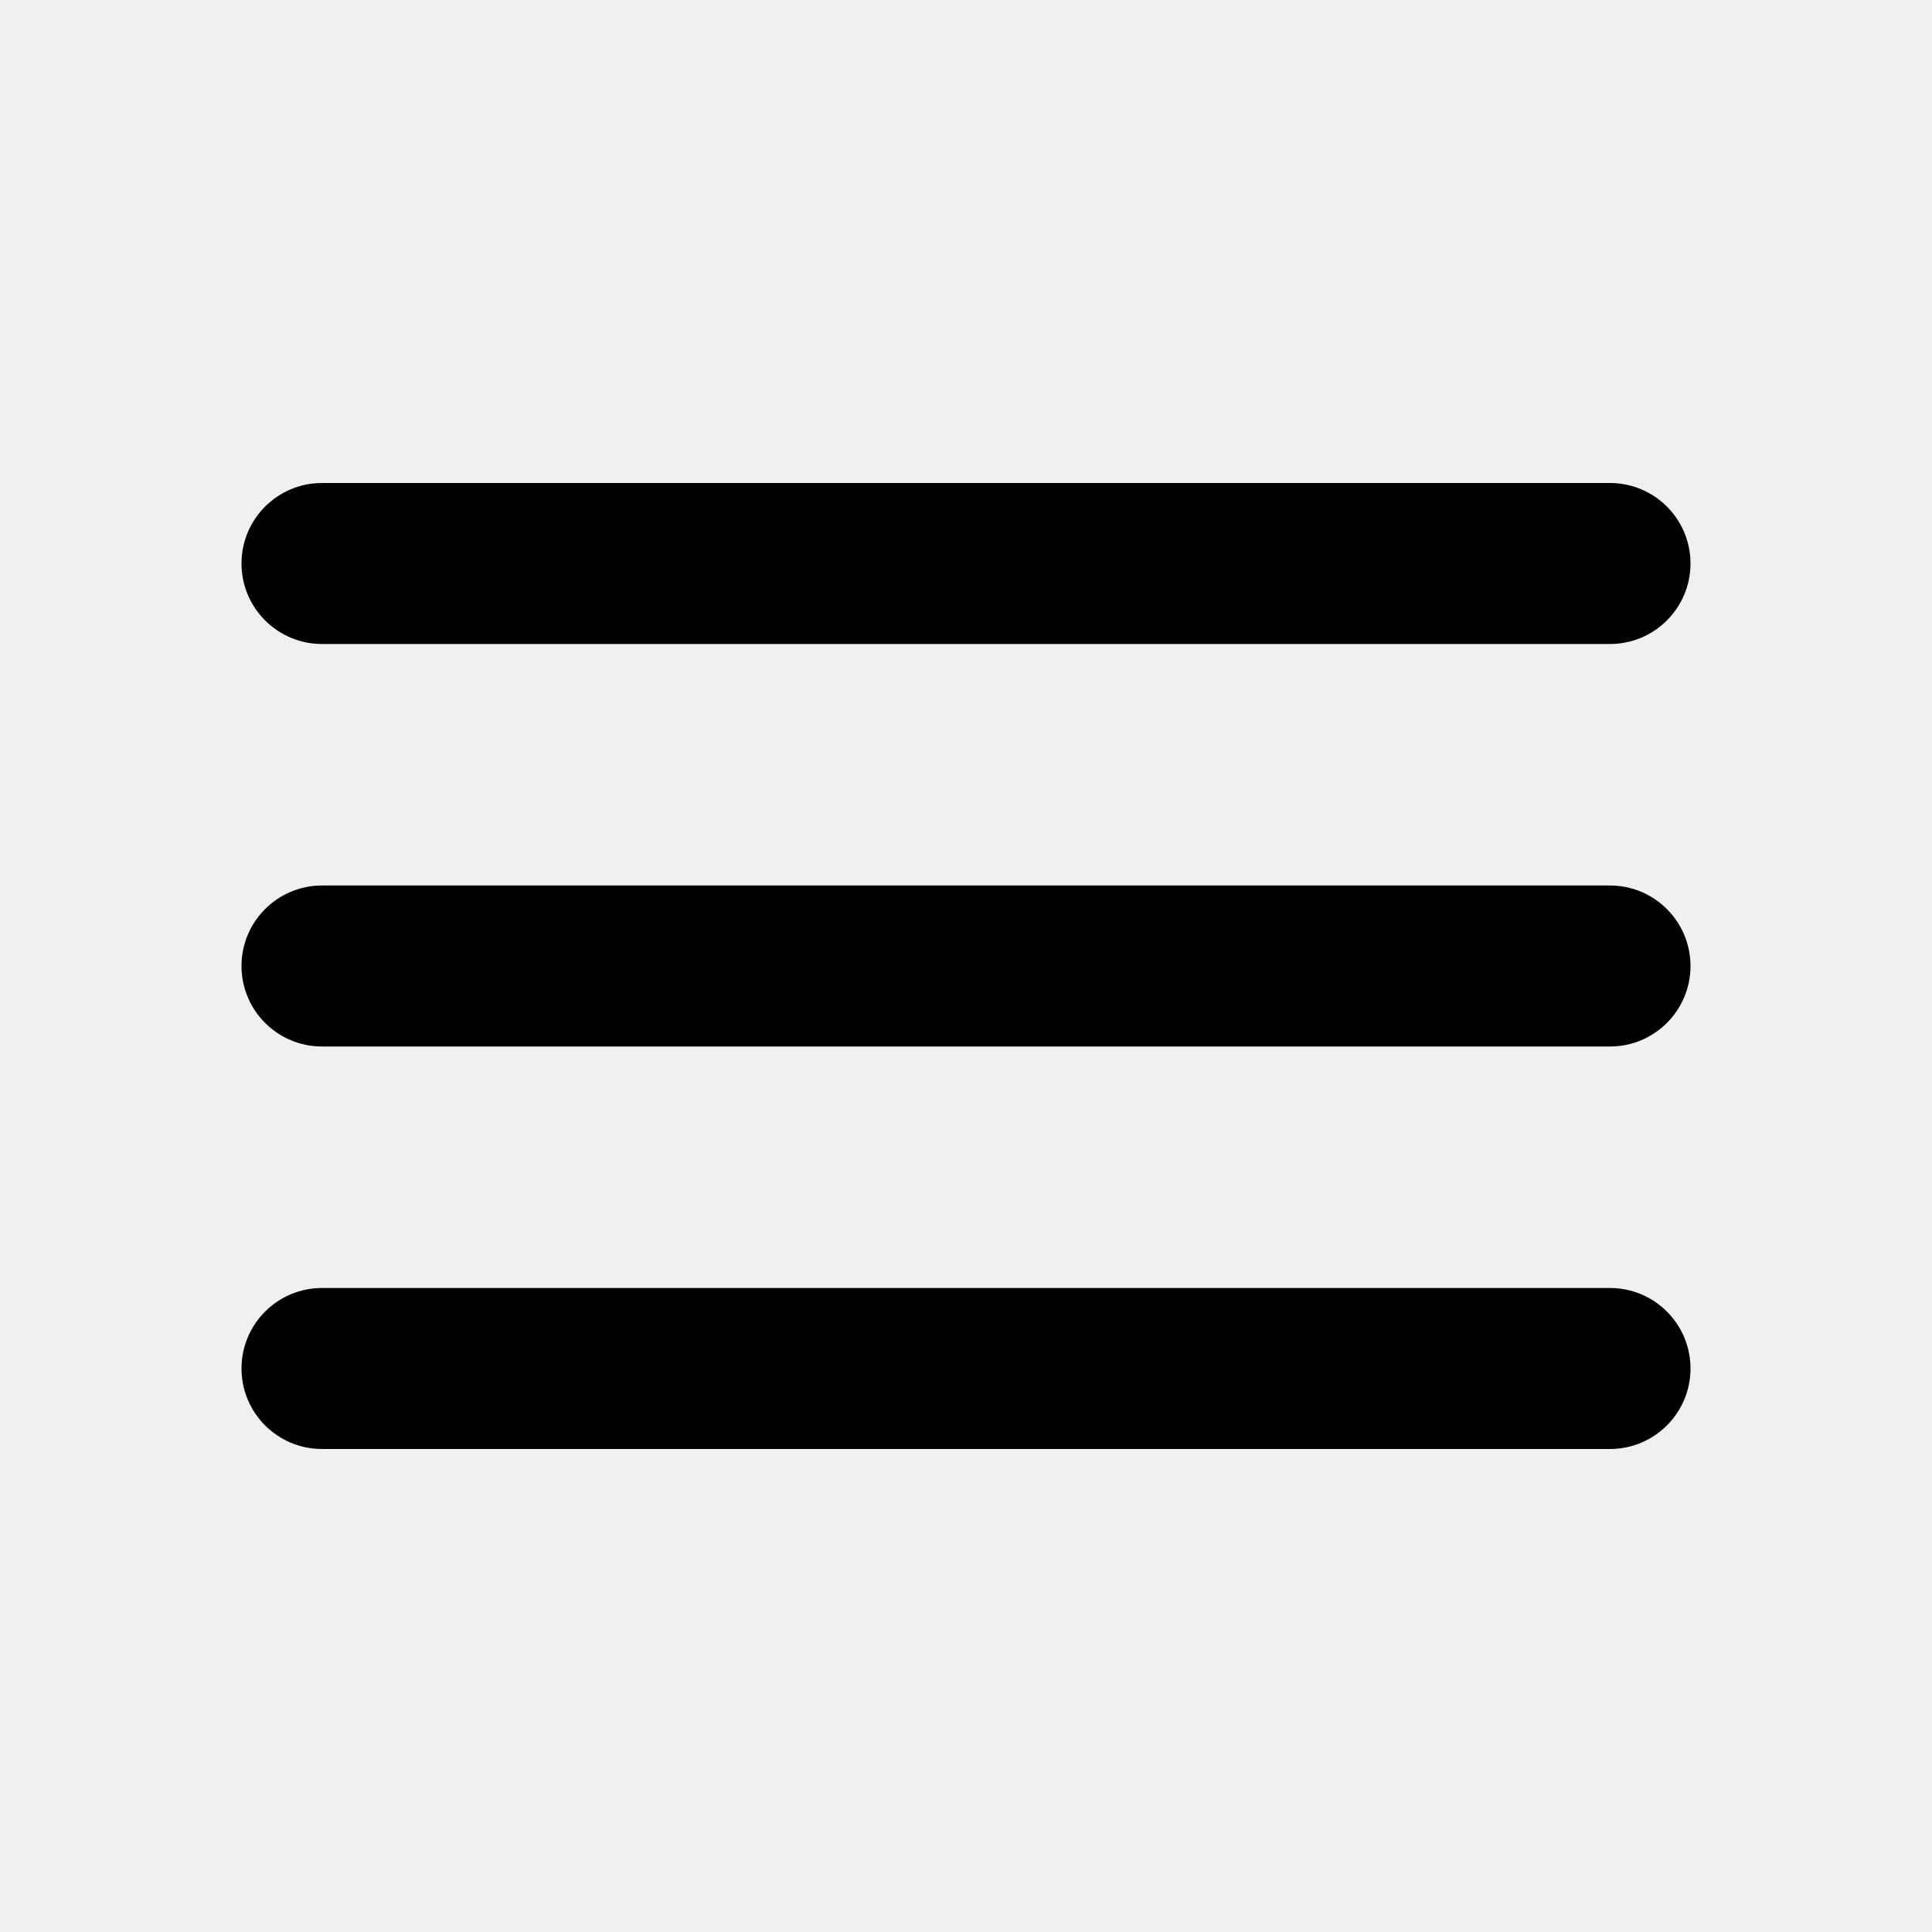
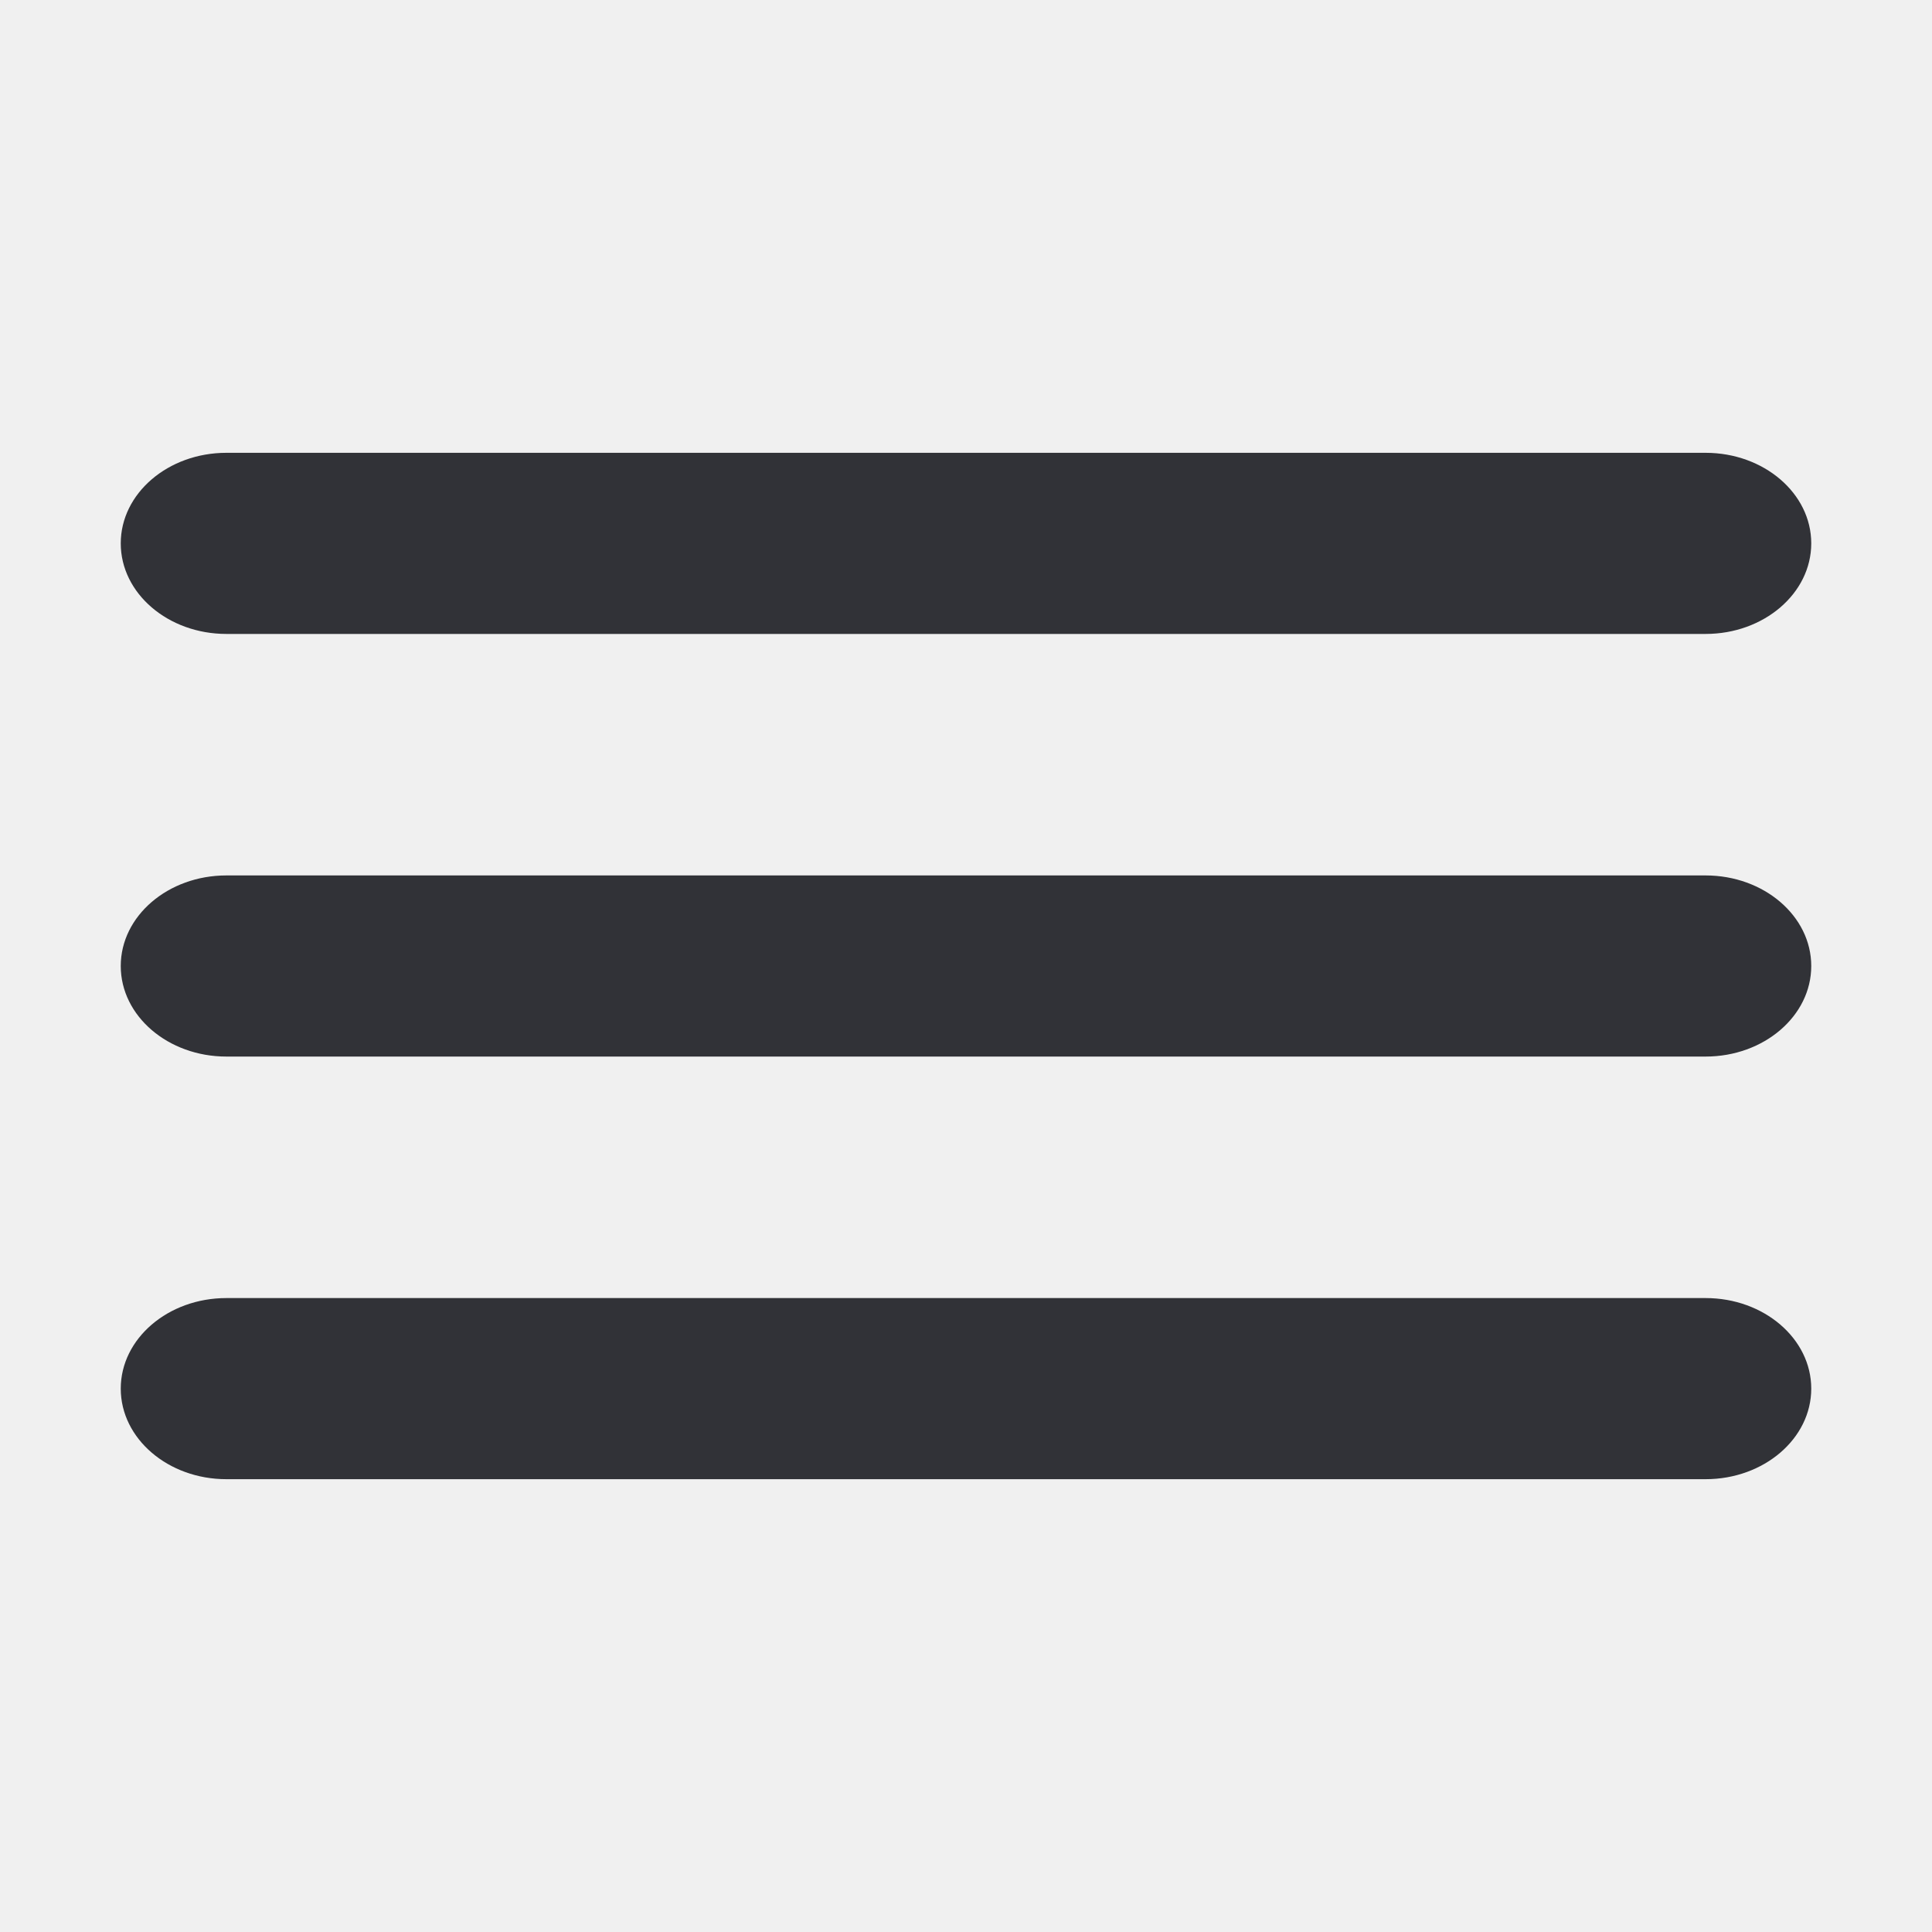
- <svg xmlns="http://www.w3.org/2000/svg" width="24" height="24" viewBox="0 0 24 24" fill="none">
-   <g clip-path="url(#clip0_8590_198)">
-     <path d="M3 17C3 17.552 3.448 18 4 18H20C20.552 18 21 17.552 21 17C21 16.448 20.552 16 20 16H4C3.448 16 3 16.448 3 17ZM3 12C3 12.552 3.448 13 4 13H20C20.552 13 21 12.552 21 12C21 11.448 20.552 11 20 11H4C3.448 11 3 11.448 3 12ZM4 6C3.448 6 3 6.448 3 7C3 7.552 3.448 8 4 8H20C20.552 8 21 7.552 21 7C21 6.448 20.552 6 20 6H4Z" fill="black" />
-   </g>
-   <defs>
-     <clipPath id="clip0_8590_198">
-       <rect width="24" height="24" fill="white" />
-     </clipPath>
-   </defs>
+ <svg xmlns="http://www.w3.org/2000/svg" width="16" height="16" viewBox="0 0 16 16" fill="none">
+   <path d="M1 4.5C1 4.086 1.392 3.75 1.875 3.75H14.125C14.608 3.75 15 4.086 15 4.5C15 4.914 14.608 5.25 14.125 5.25H1.875C1.392 5.25 1 4.914 1 4.5Z" fill="#313237" />
+   <path d="M1 8C1 7.586 1.392 7.25 1.875 7.25H14.125C14.608 7.25 15 7.586 15 8C15 8.414 14.608 8.75 14.125 8.75H1.875C1.392 8.75 1 8.414 1 8Z" fill="#313237" />
+   <path d="M1.875 10.75C1.392 10.75 1 11.086 1 11.5C1 11.914 1.392 12.25 1.875 12.25H14.125C14.608 12.25 15 11.914 15 11.5C15 11.086 14.608 10.75 14.125 10.75H1.875Z" fill="#313237" />
</svg>
